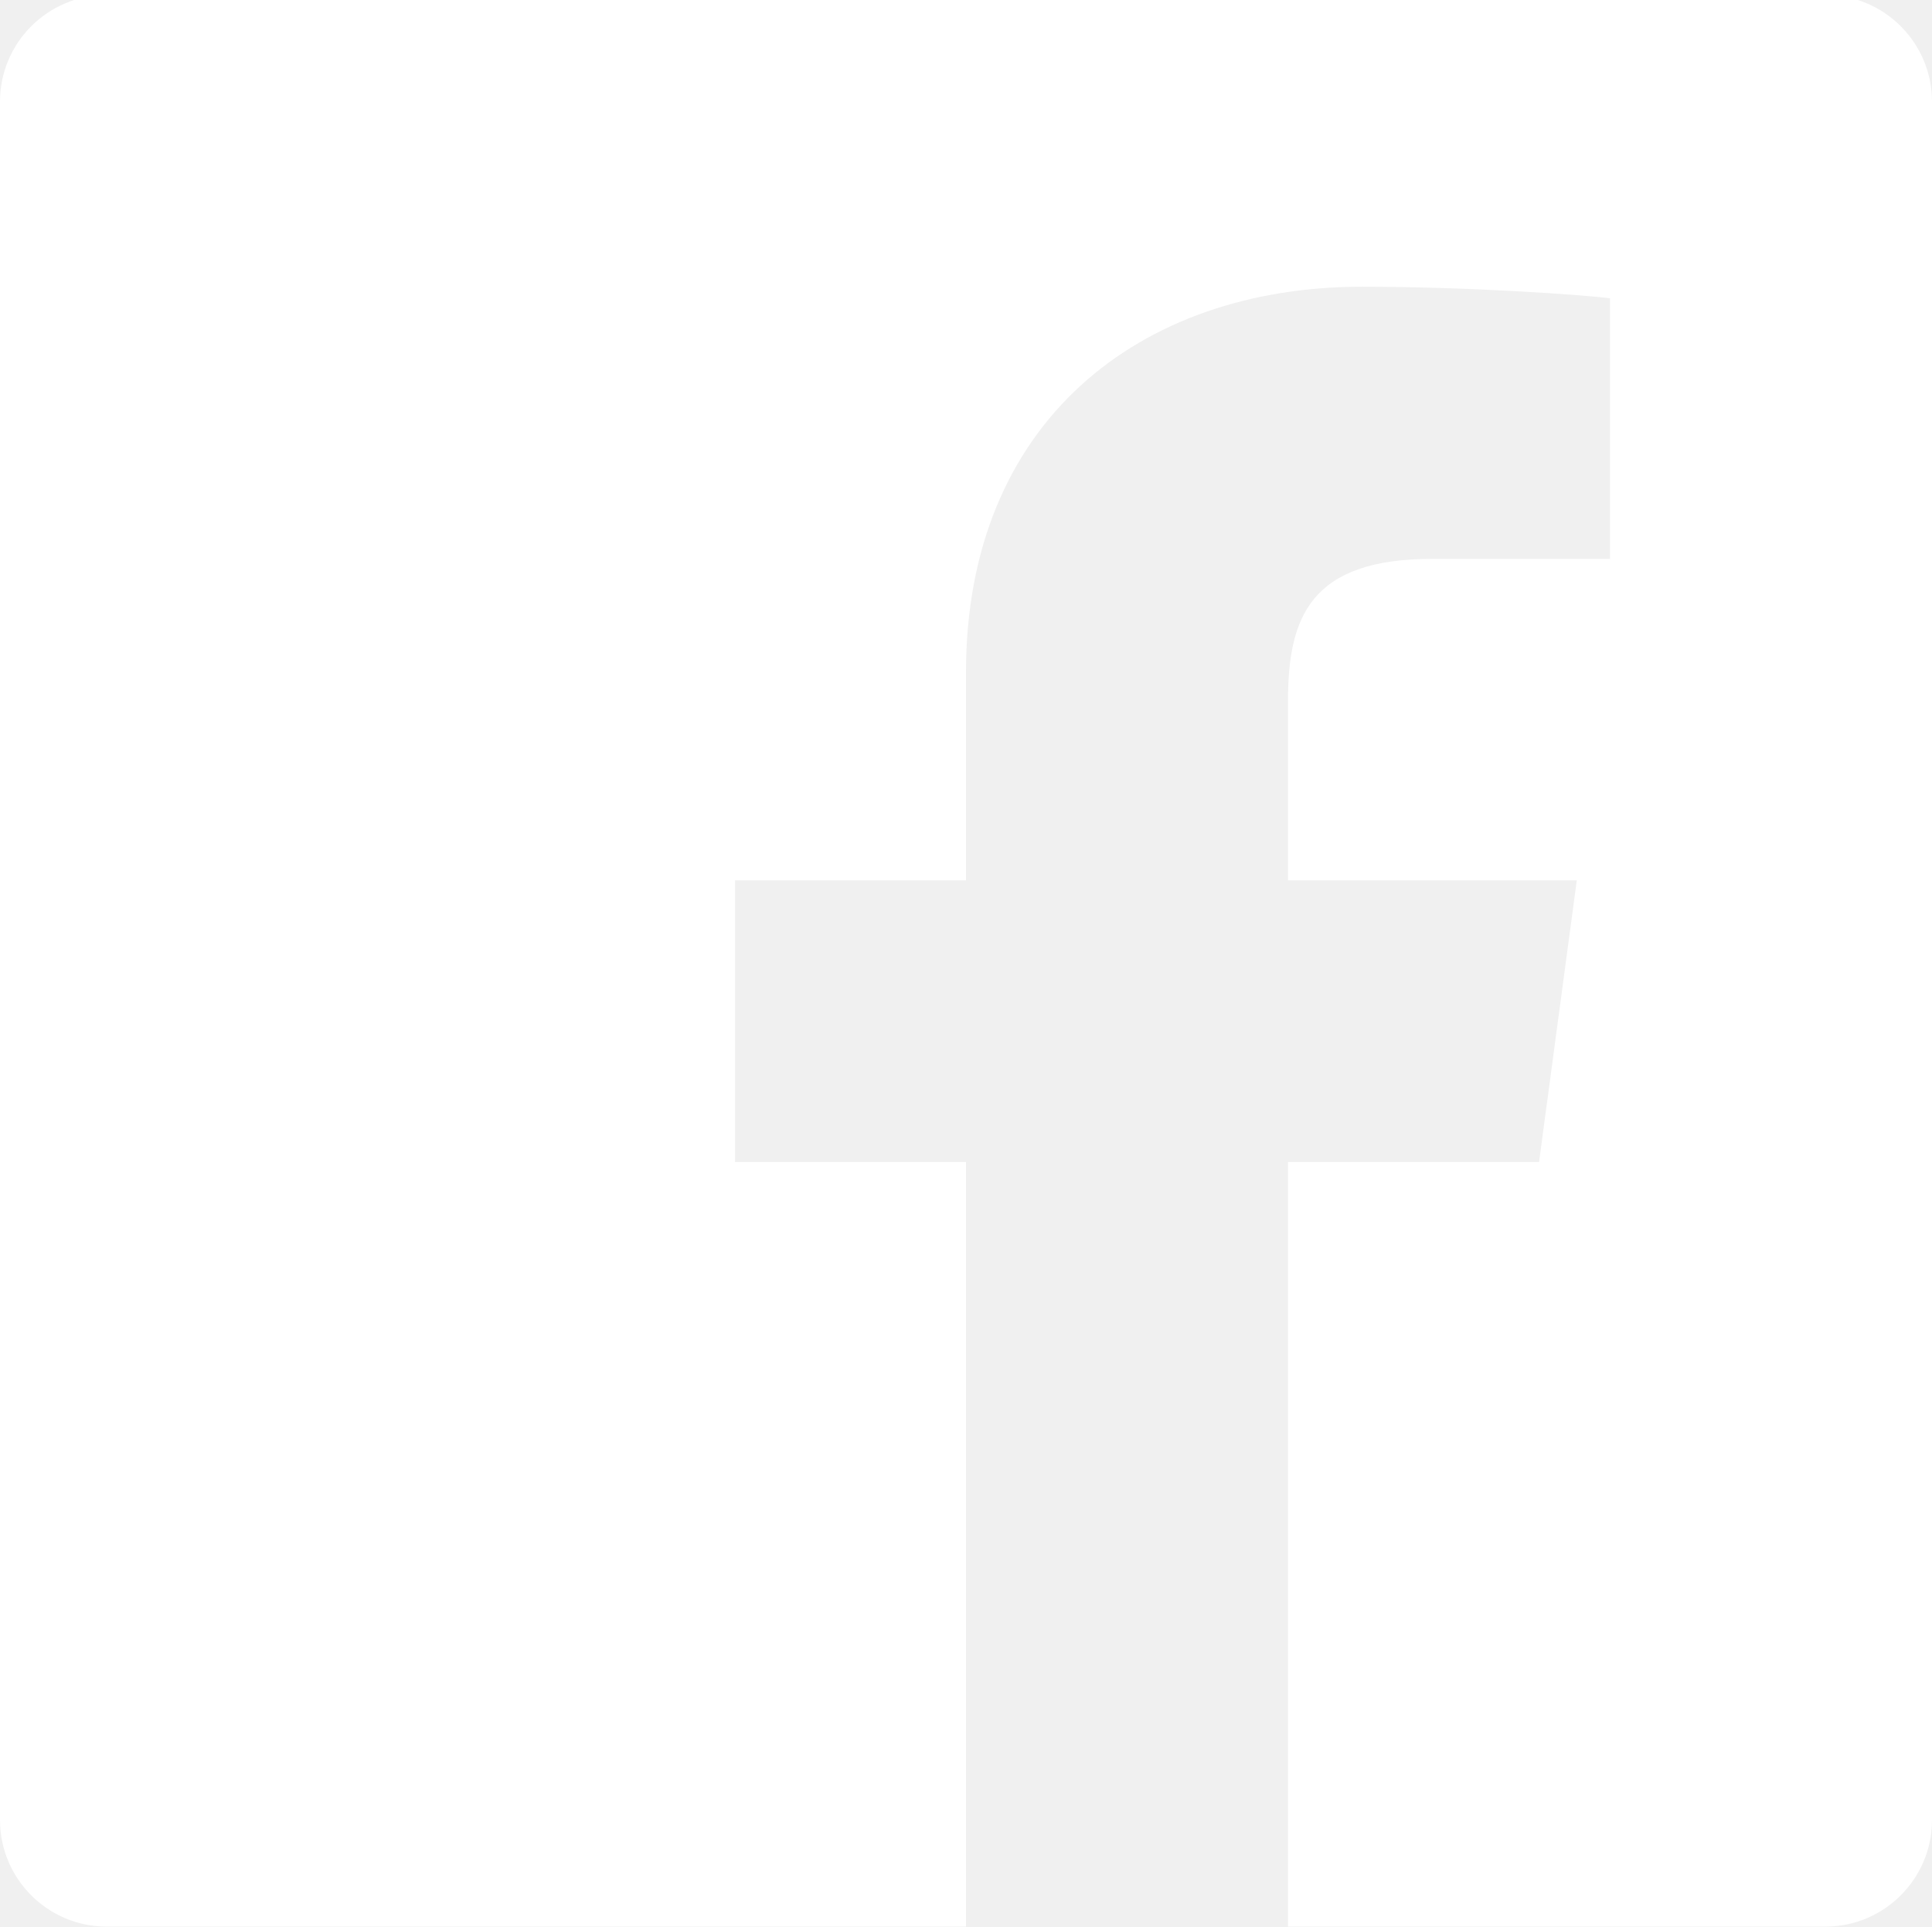
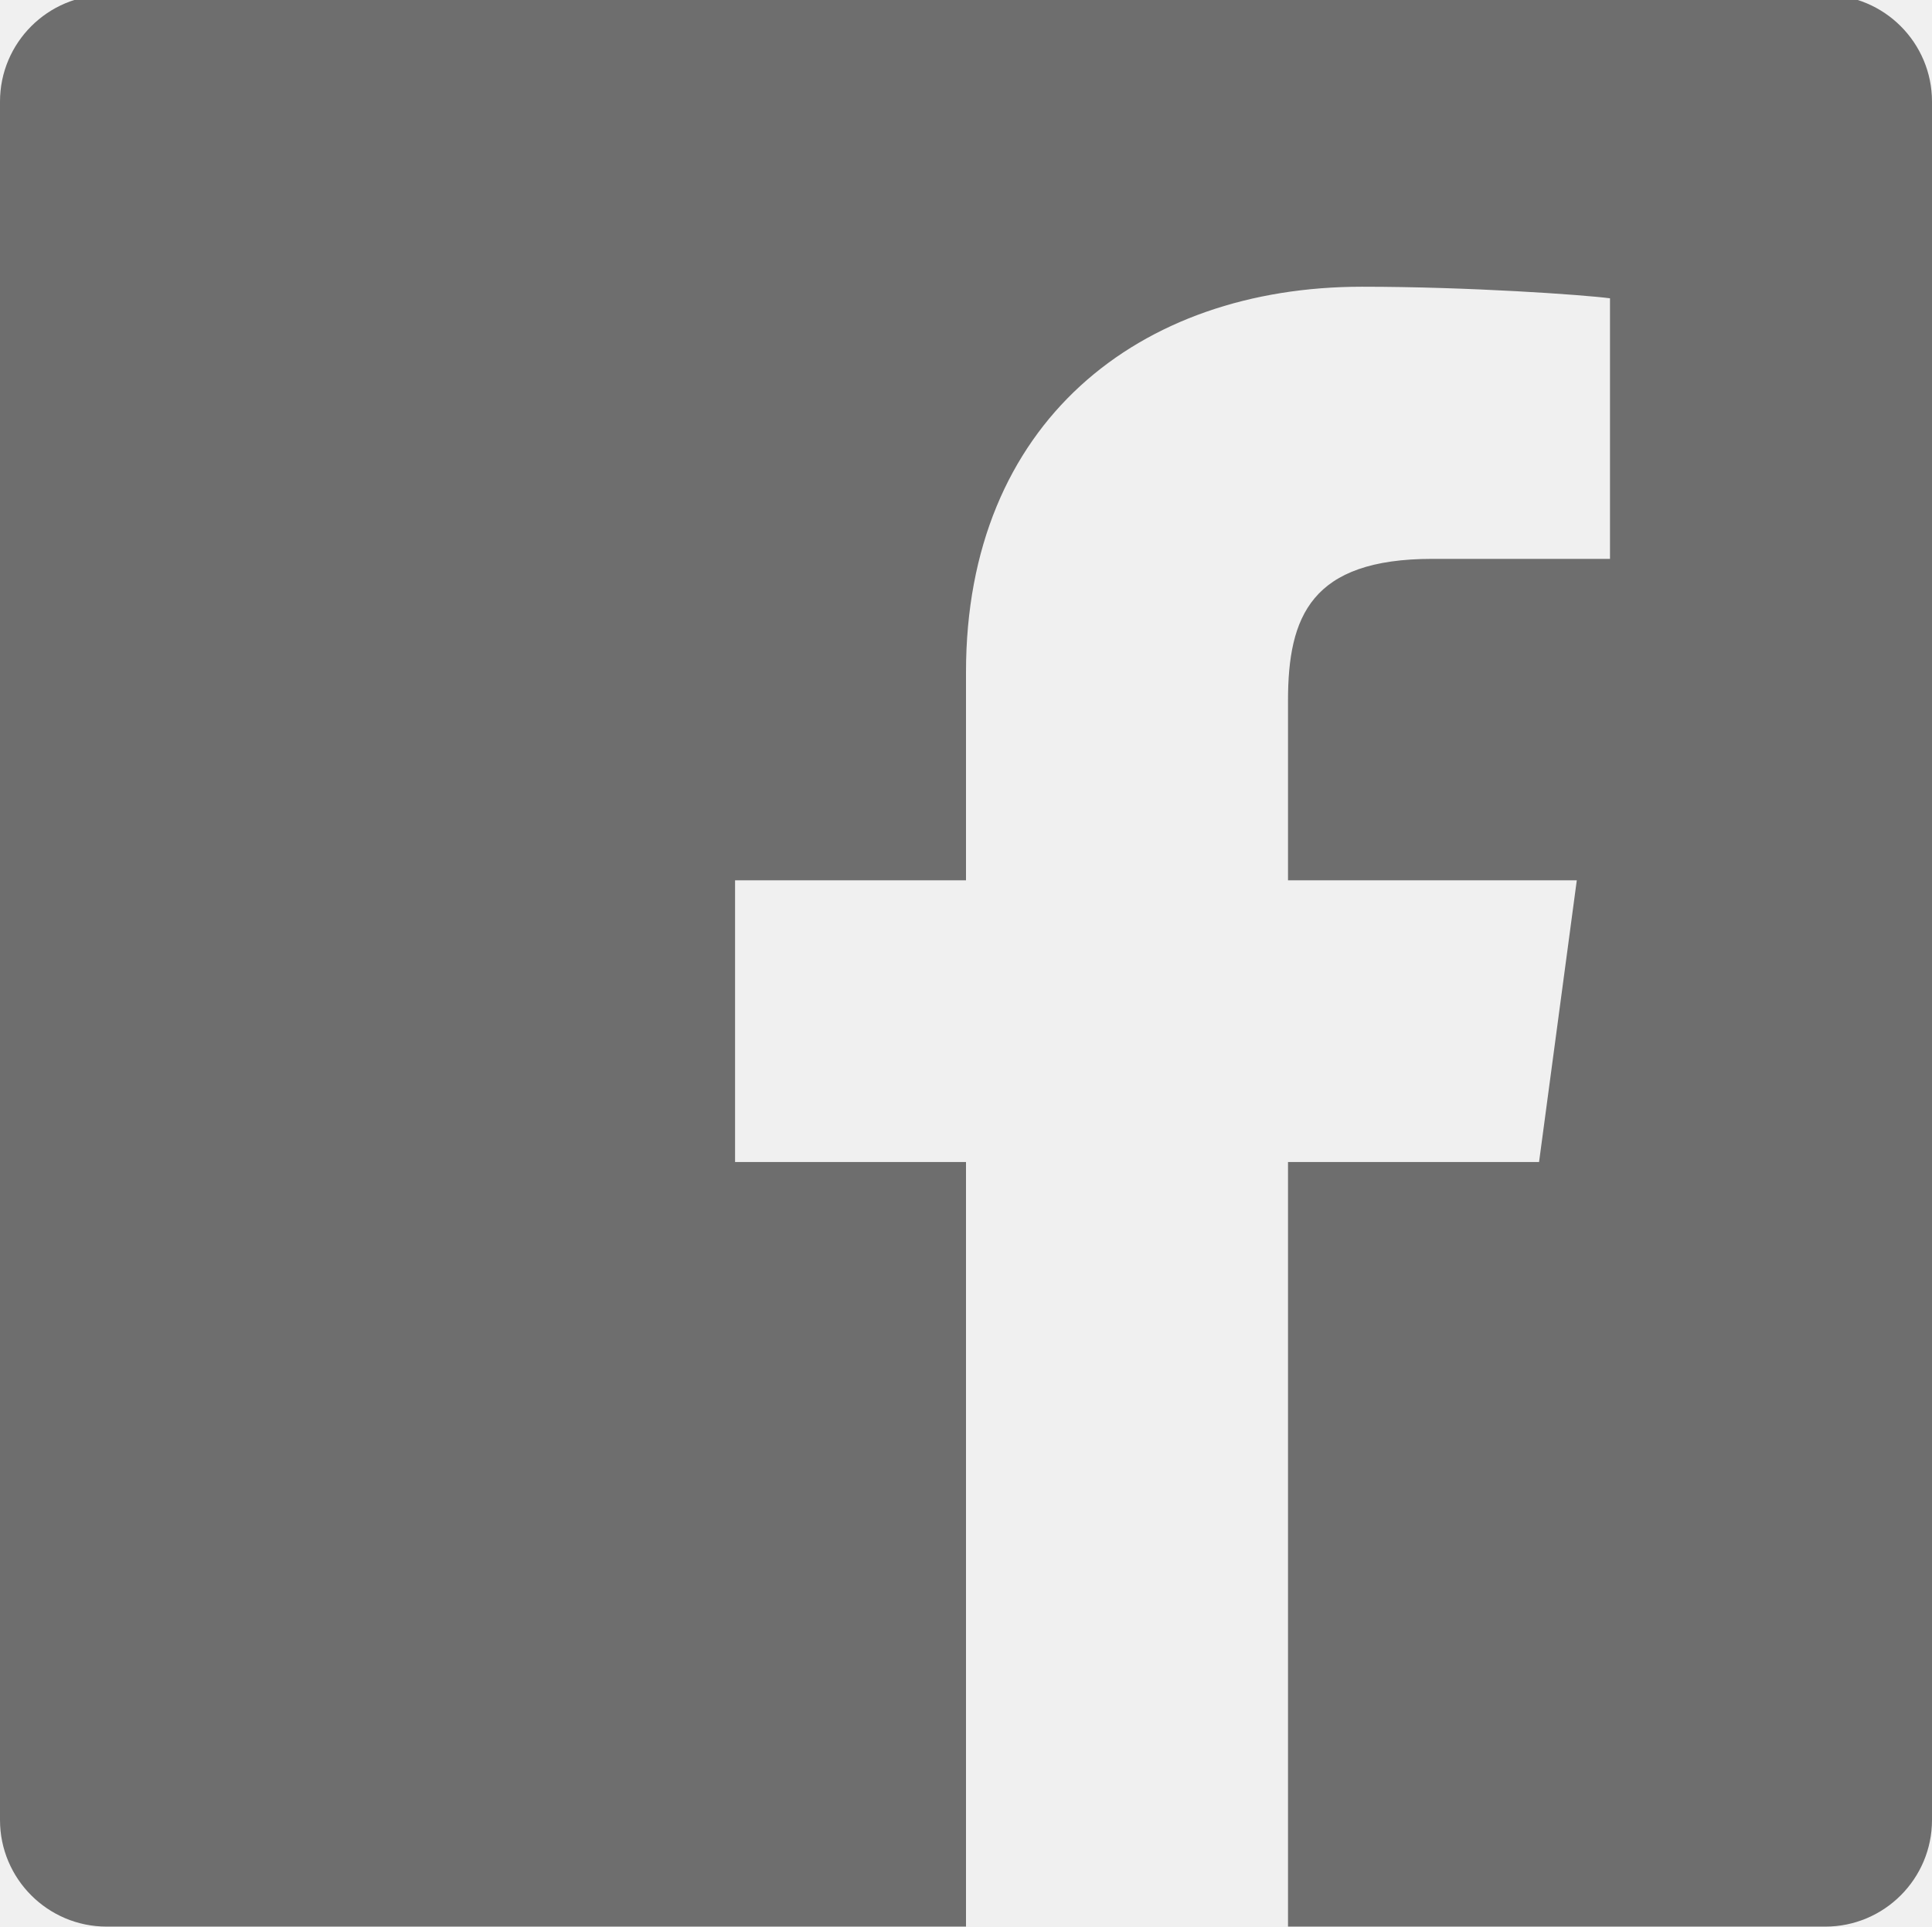
<svg xmlns="http://www.w3.org/2000/svg" version="1.1" id="Layer_1" x="0px" y="0px" viewBox="0 0 384 383" style="enable-background:new 0 0 384 383;" xml:space="preserve">
  <style type="text/css">
- 	.st0{fill:#FFFFFF;}
+ 	.st0{fill:#6e6e6e;}
</style>
  <path class="st0" d="M362.8-1H21.2C9.5-1,0,8.5,0,20.2v341.6C0,373.5,9.5,383,21.2,383H192V231h-45.9v-56H192v-41.4  C192,84,226.4,57,270.7,57c21.2,0,44,1.6,49.3,2.3v51.8h-35.3c-24.1,0-28.7,11.4-28.7,28.2V175h57.4l-7.5,56H256v152h106.8  c11.7,0,21.2-9.5,21.2-21.2V20.2C384,8.5,374.5-1,362.8-1z" />
</svg>
